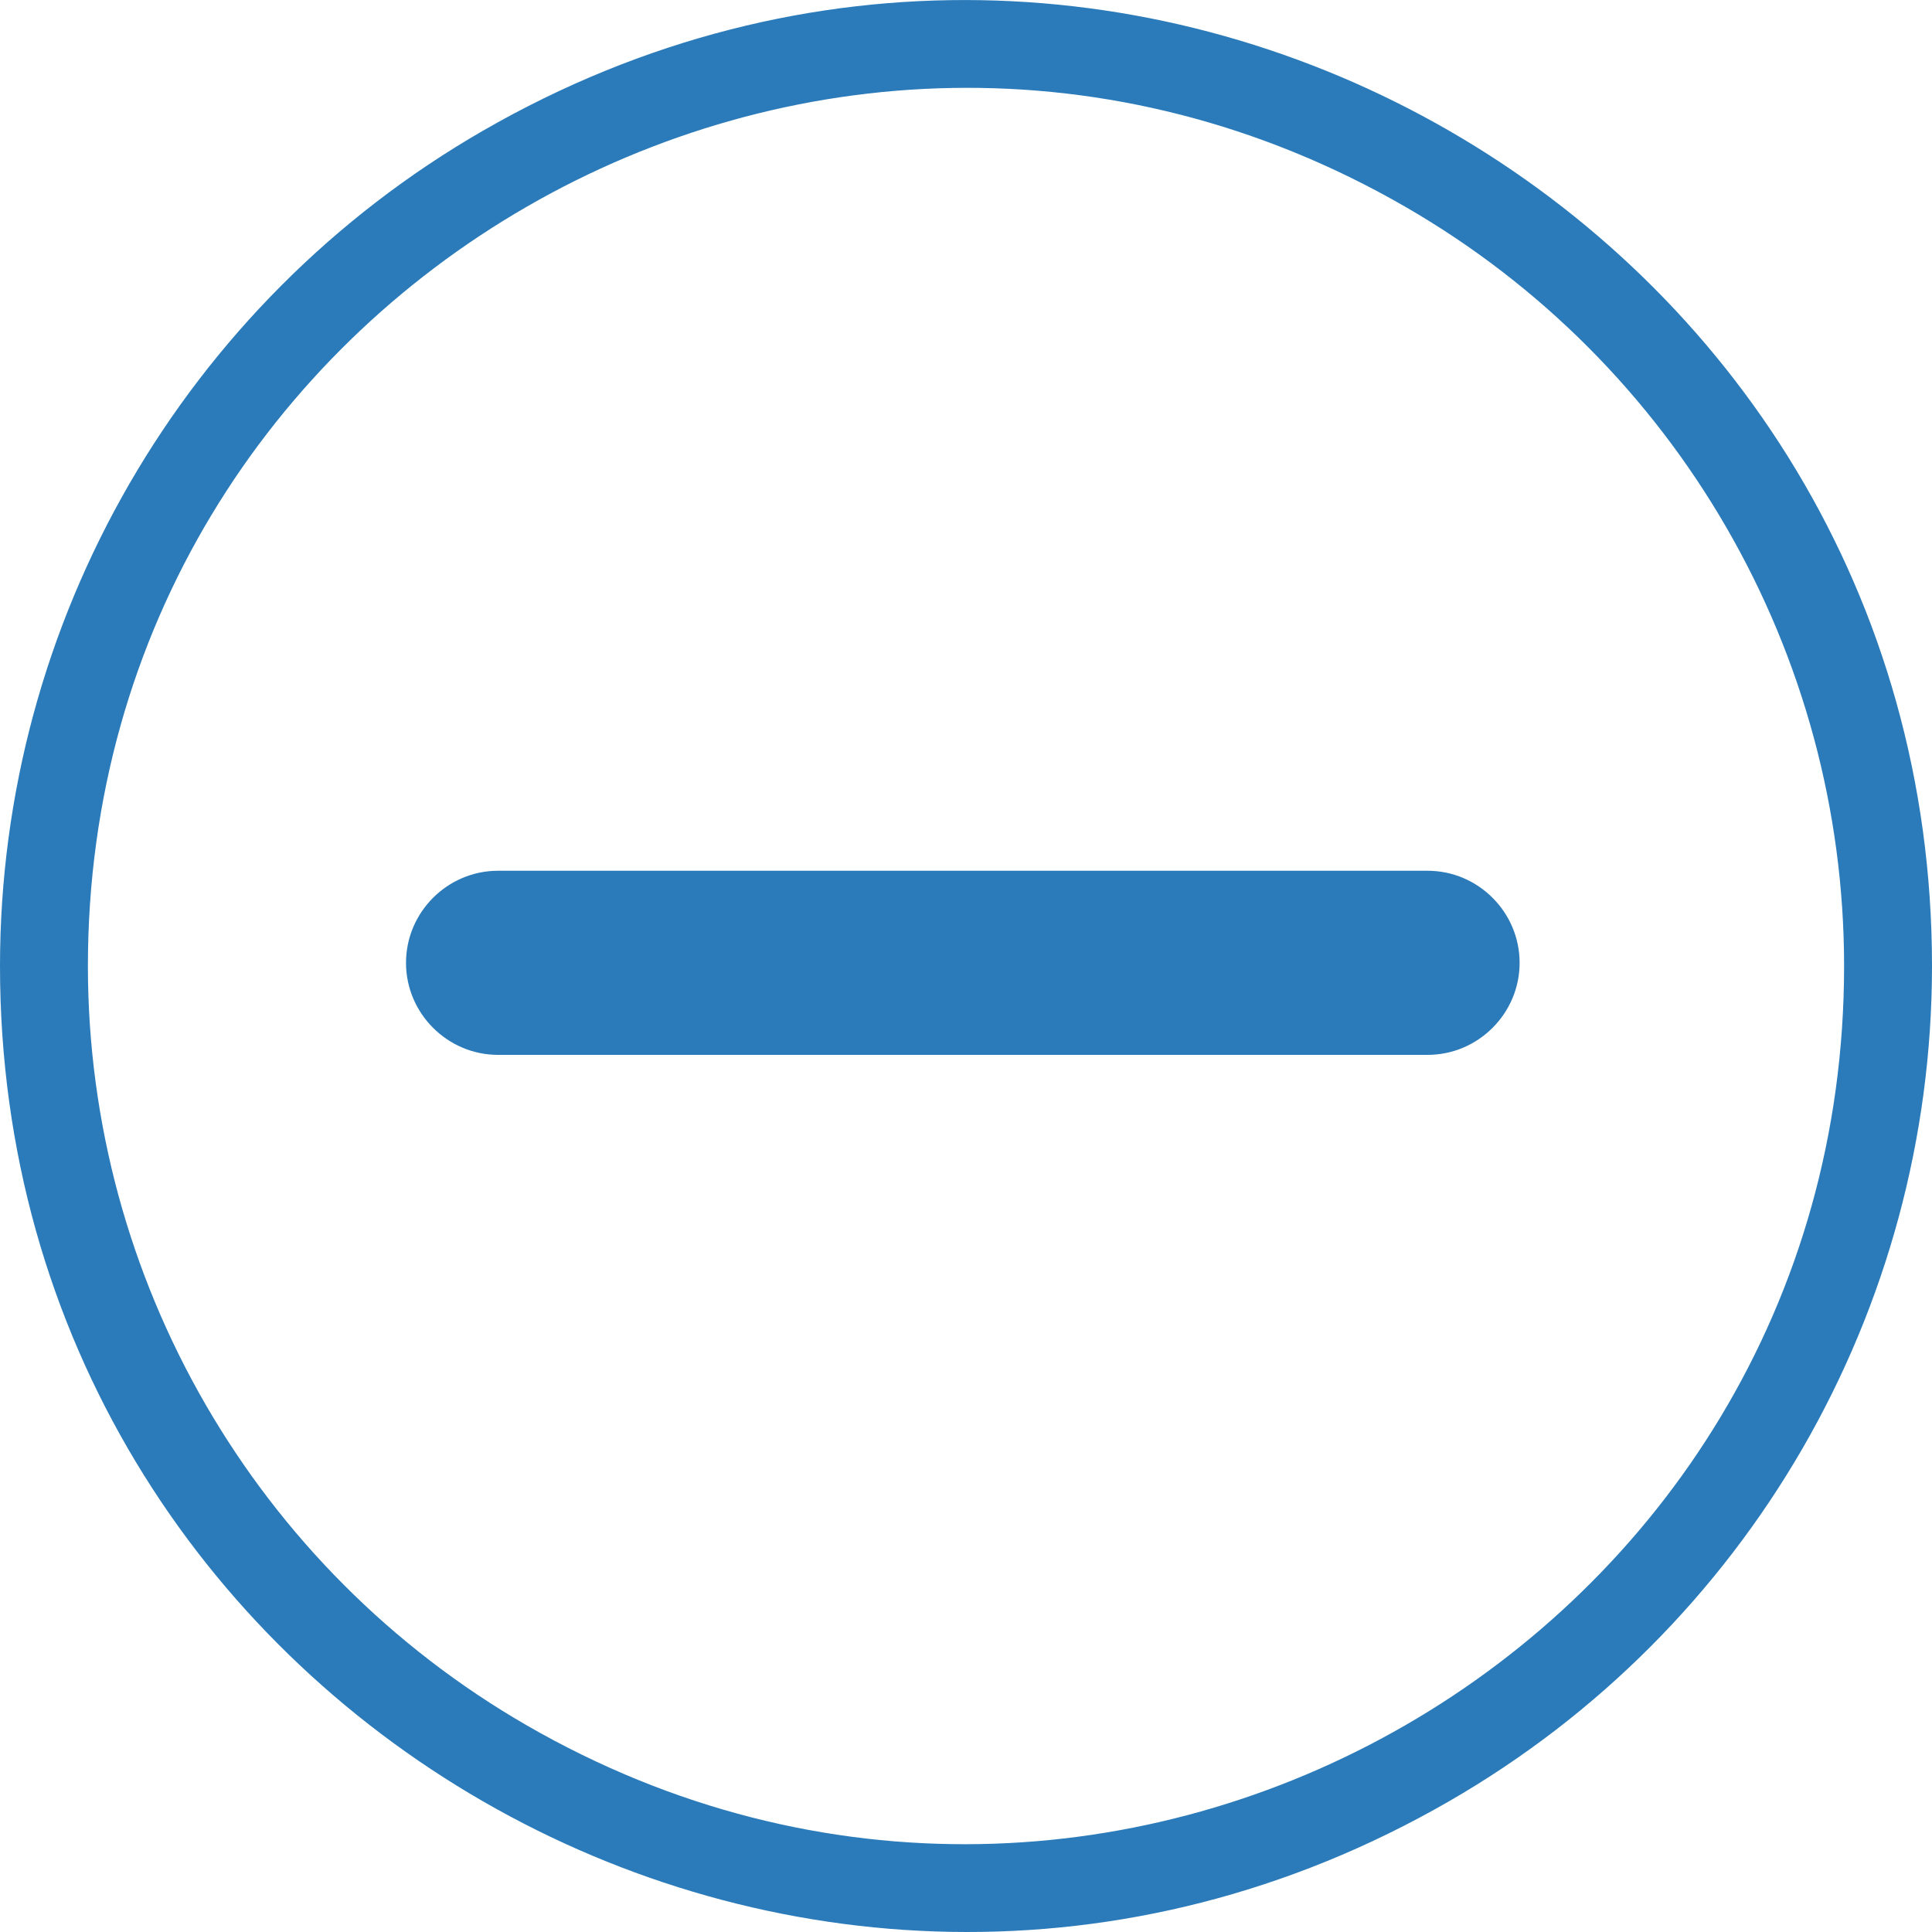
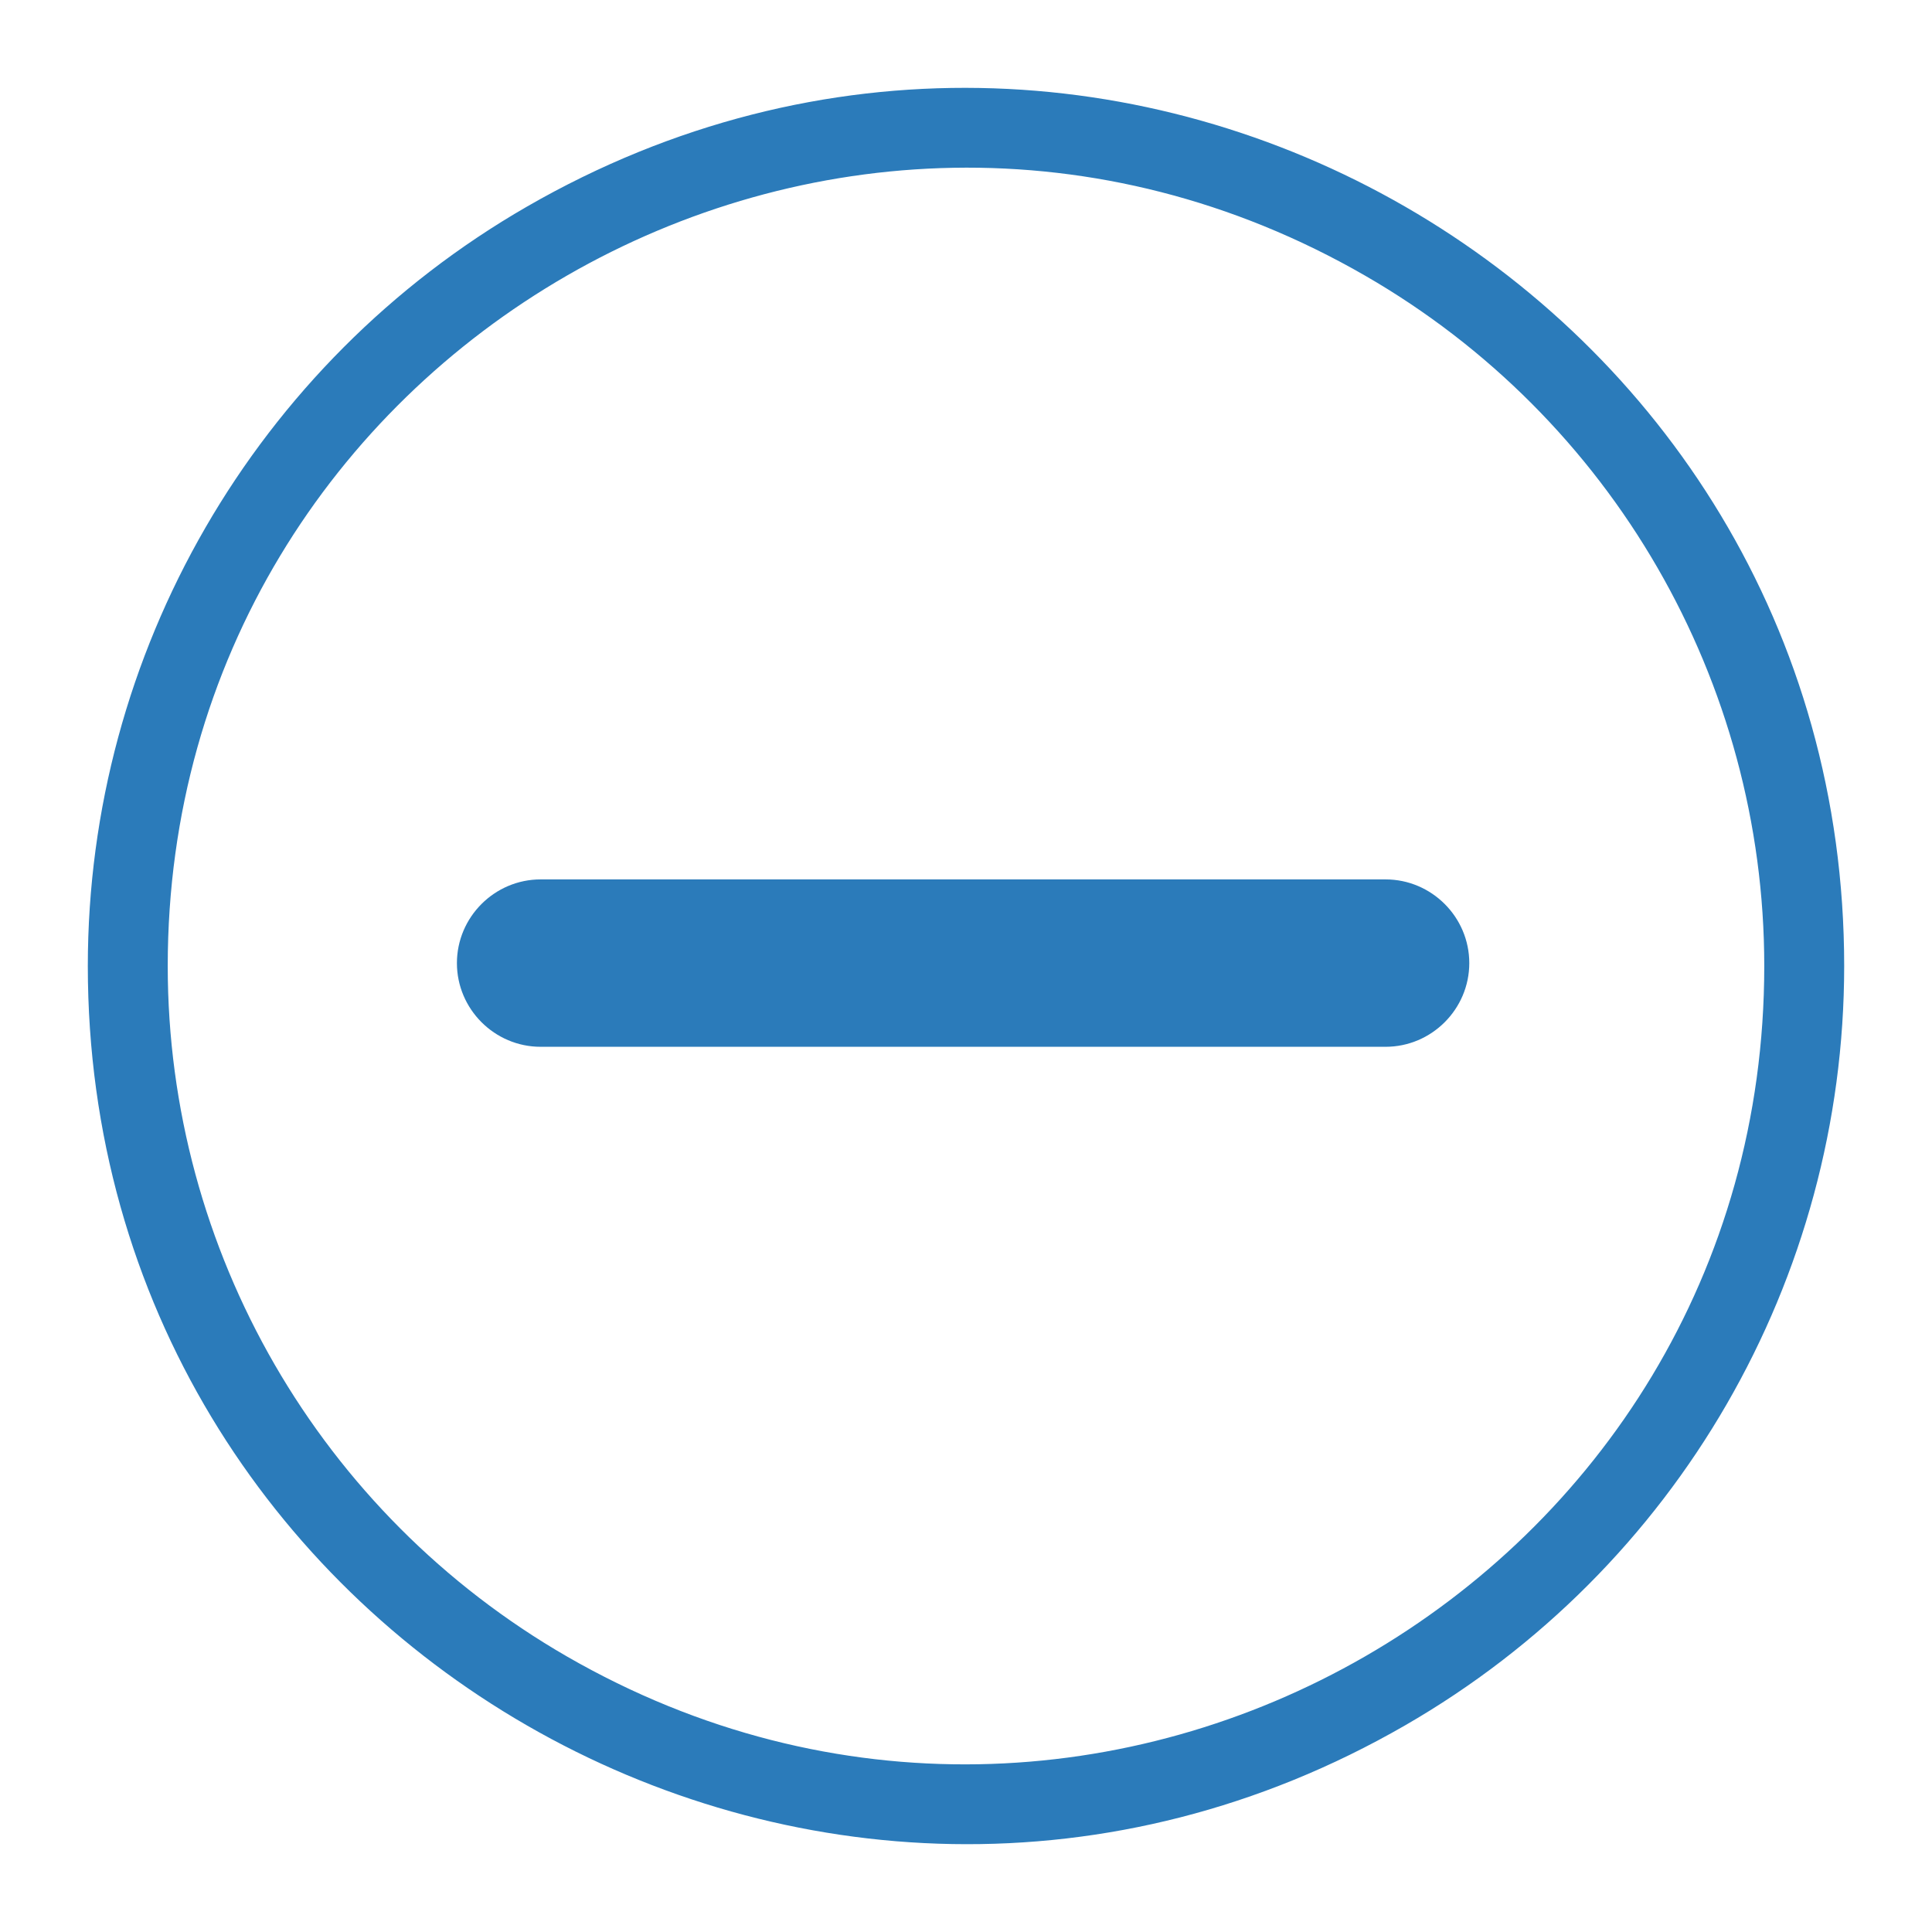
- <svg xmlns="http://www.w3.org/2000/svg" viewBox="0 0 20 20" width="20" height="20">
+ <svg xmlns="http://www.w3.org/2000/svg" viewBox="-1 -1 22 22" width="22" height="22">
  <path d="M 14.778 9.014 L 5.156 9.014 C 4.632 9.014 4.203 9.443 4.203 9.967 C 4.203 10.491 4.632 10.92 5.156 10.92 L 14.778 10.92 C 15.302 10.92 15.731 10.491 15.731 9.967 C 15.731 9.443 15.302 9.014 14.778 9.014 Z" style="fill: rgb(43, 123, 186);" transform="matrix(1, 0, 0, 1, 0, 8.881784197001252e-16)" />
  <path d="M 10 10 M 0 10 C 0 17.687 8.334 22.491 15 18.647 C 18.095 16.864 20 13.567 20 10 C 20 2.313 11.667 -2.49 5 1.353 C 1.906 3.136 0 6.433 0 10 Z M 10 10 M 0.91 10 C 0.91 3.012 8.485 -1.355 14.545 2.139 C 17.357 3.76 19.09 6.757 19.09 10 C 19.09 16.988 11.515 21.355 5.455 17.862 C 2.643 16.24 0.91 13.244 0.91 10 Z" transform="matrix(1, 0.000017, -0.000017, 1, 0.00017, -0.00017)" style="fill: rgb(43, 123, 186);" />
</svg>
